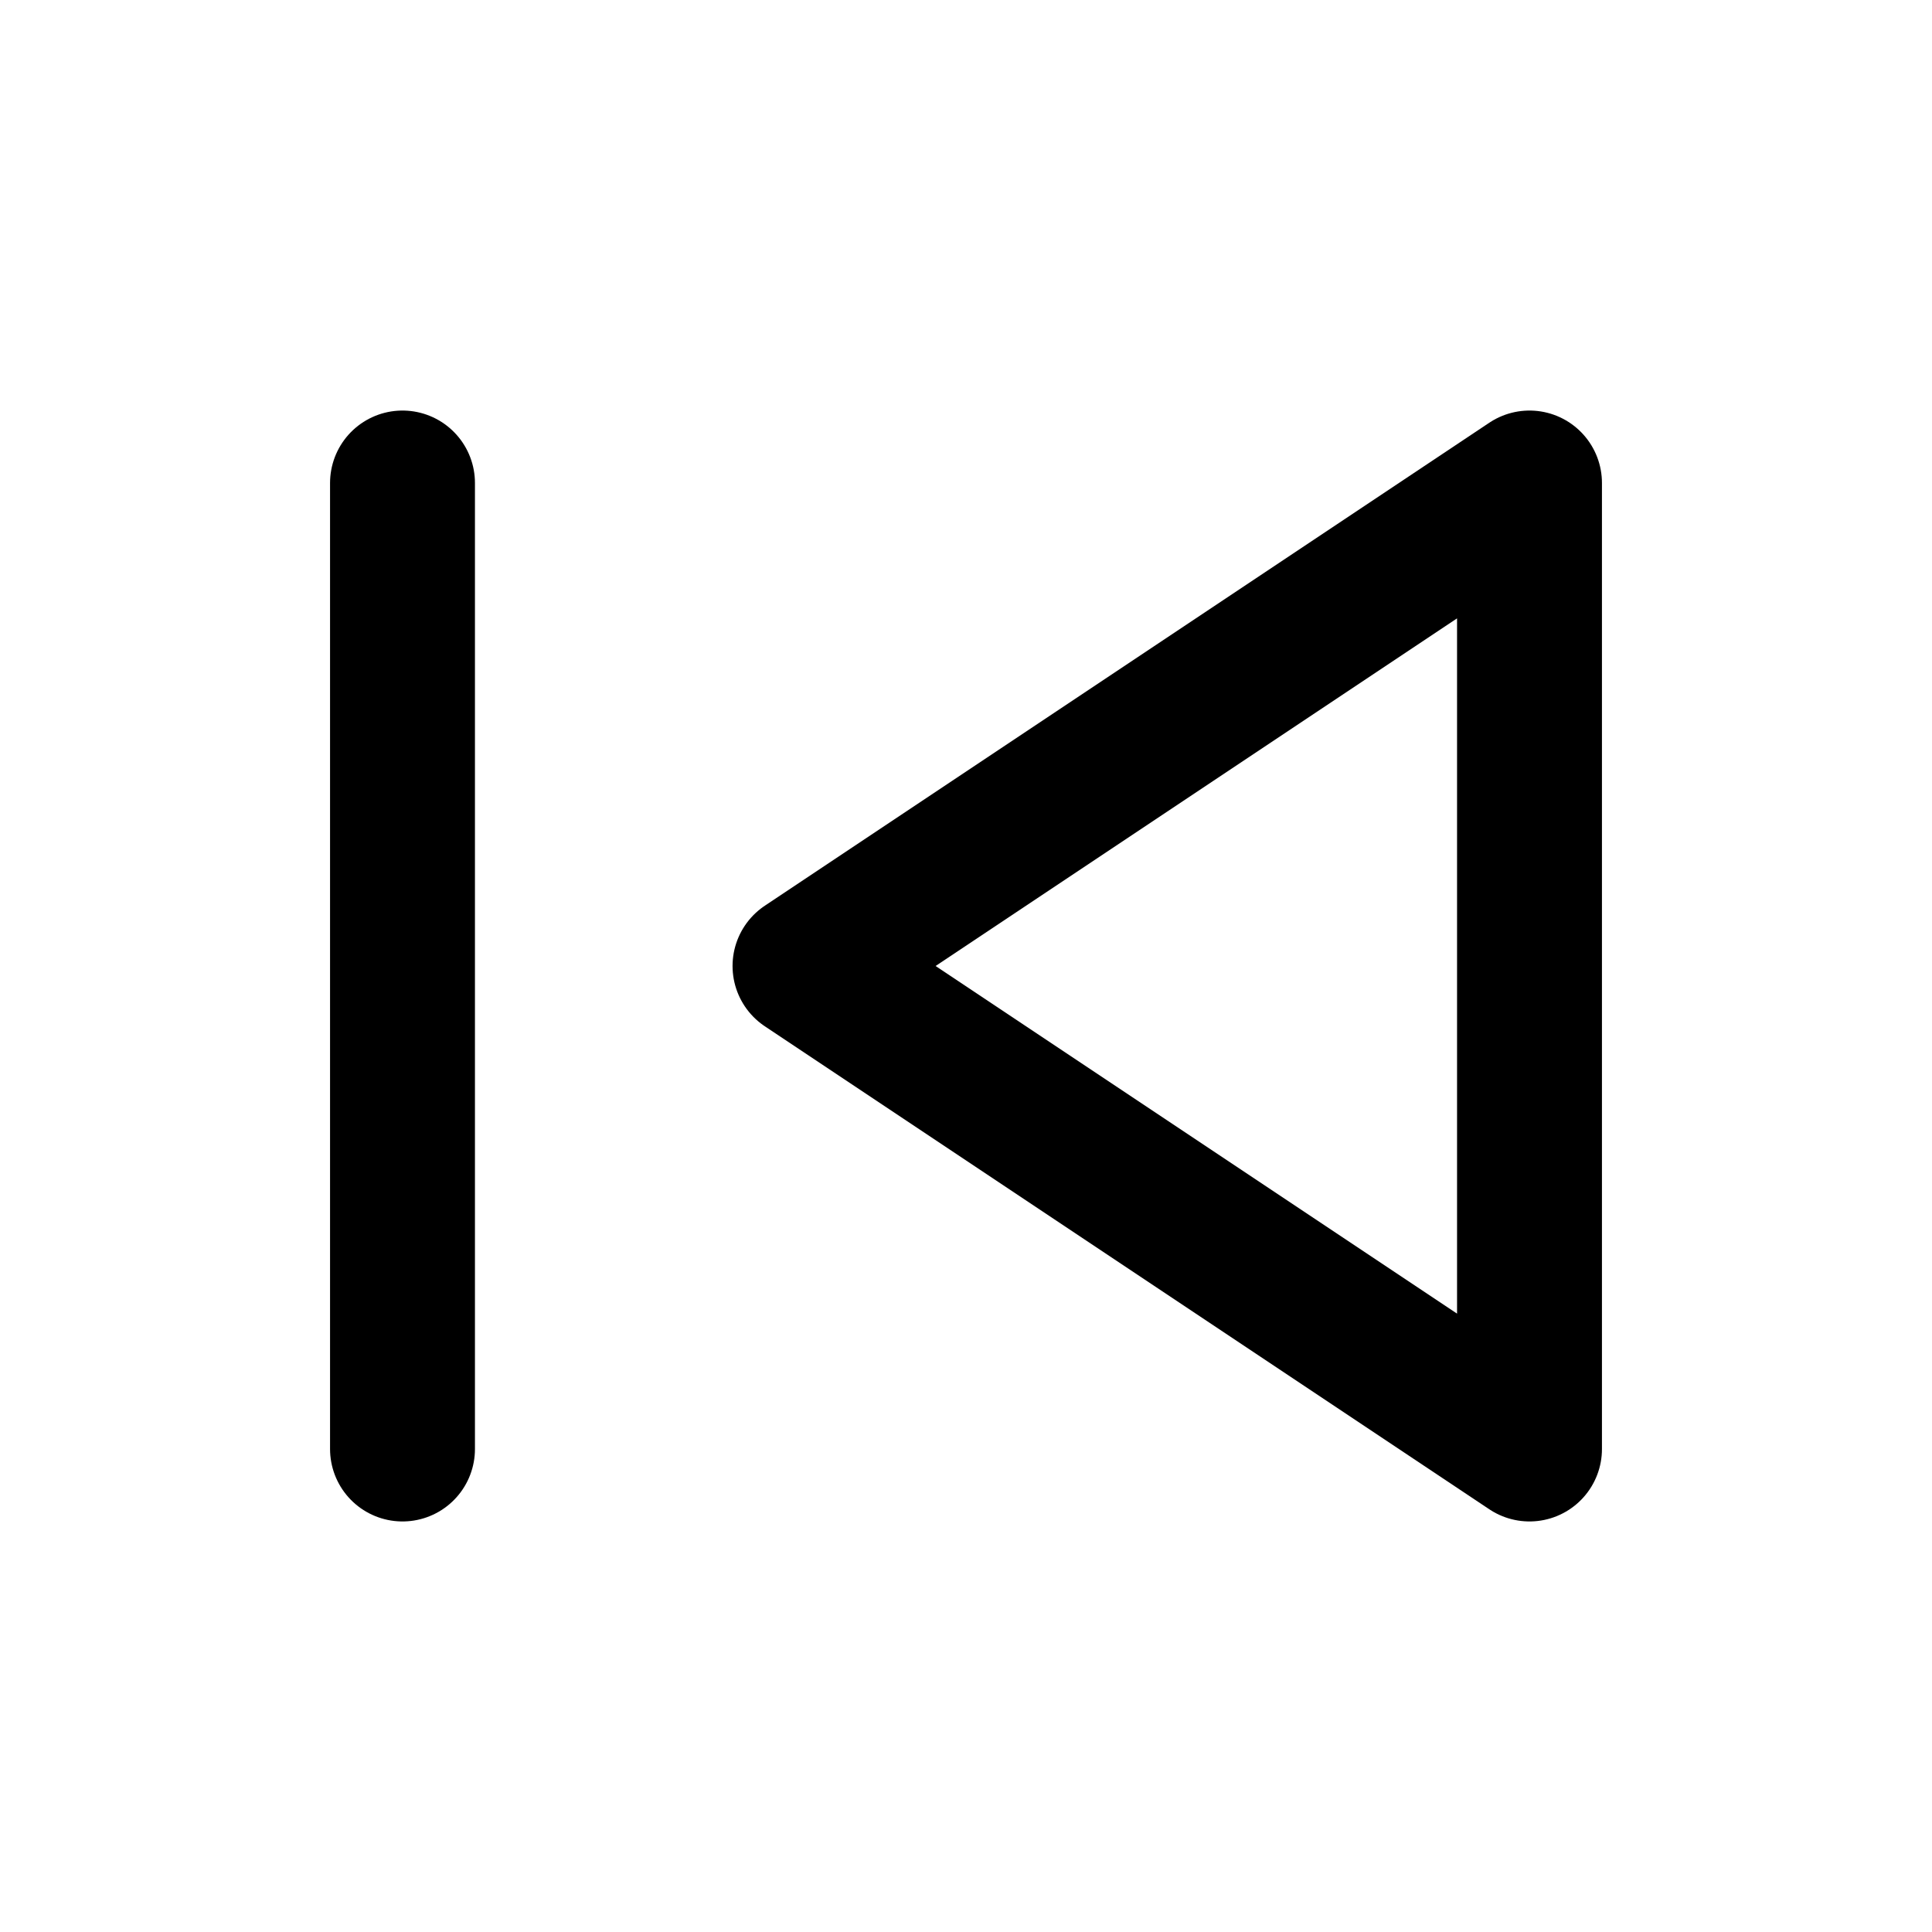
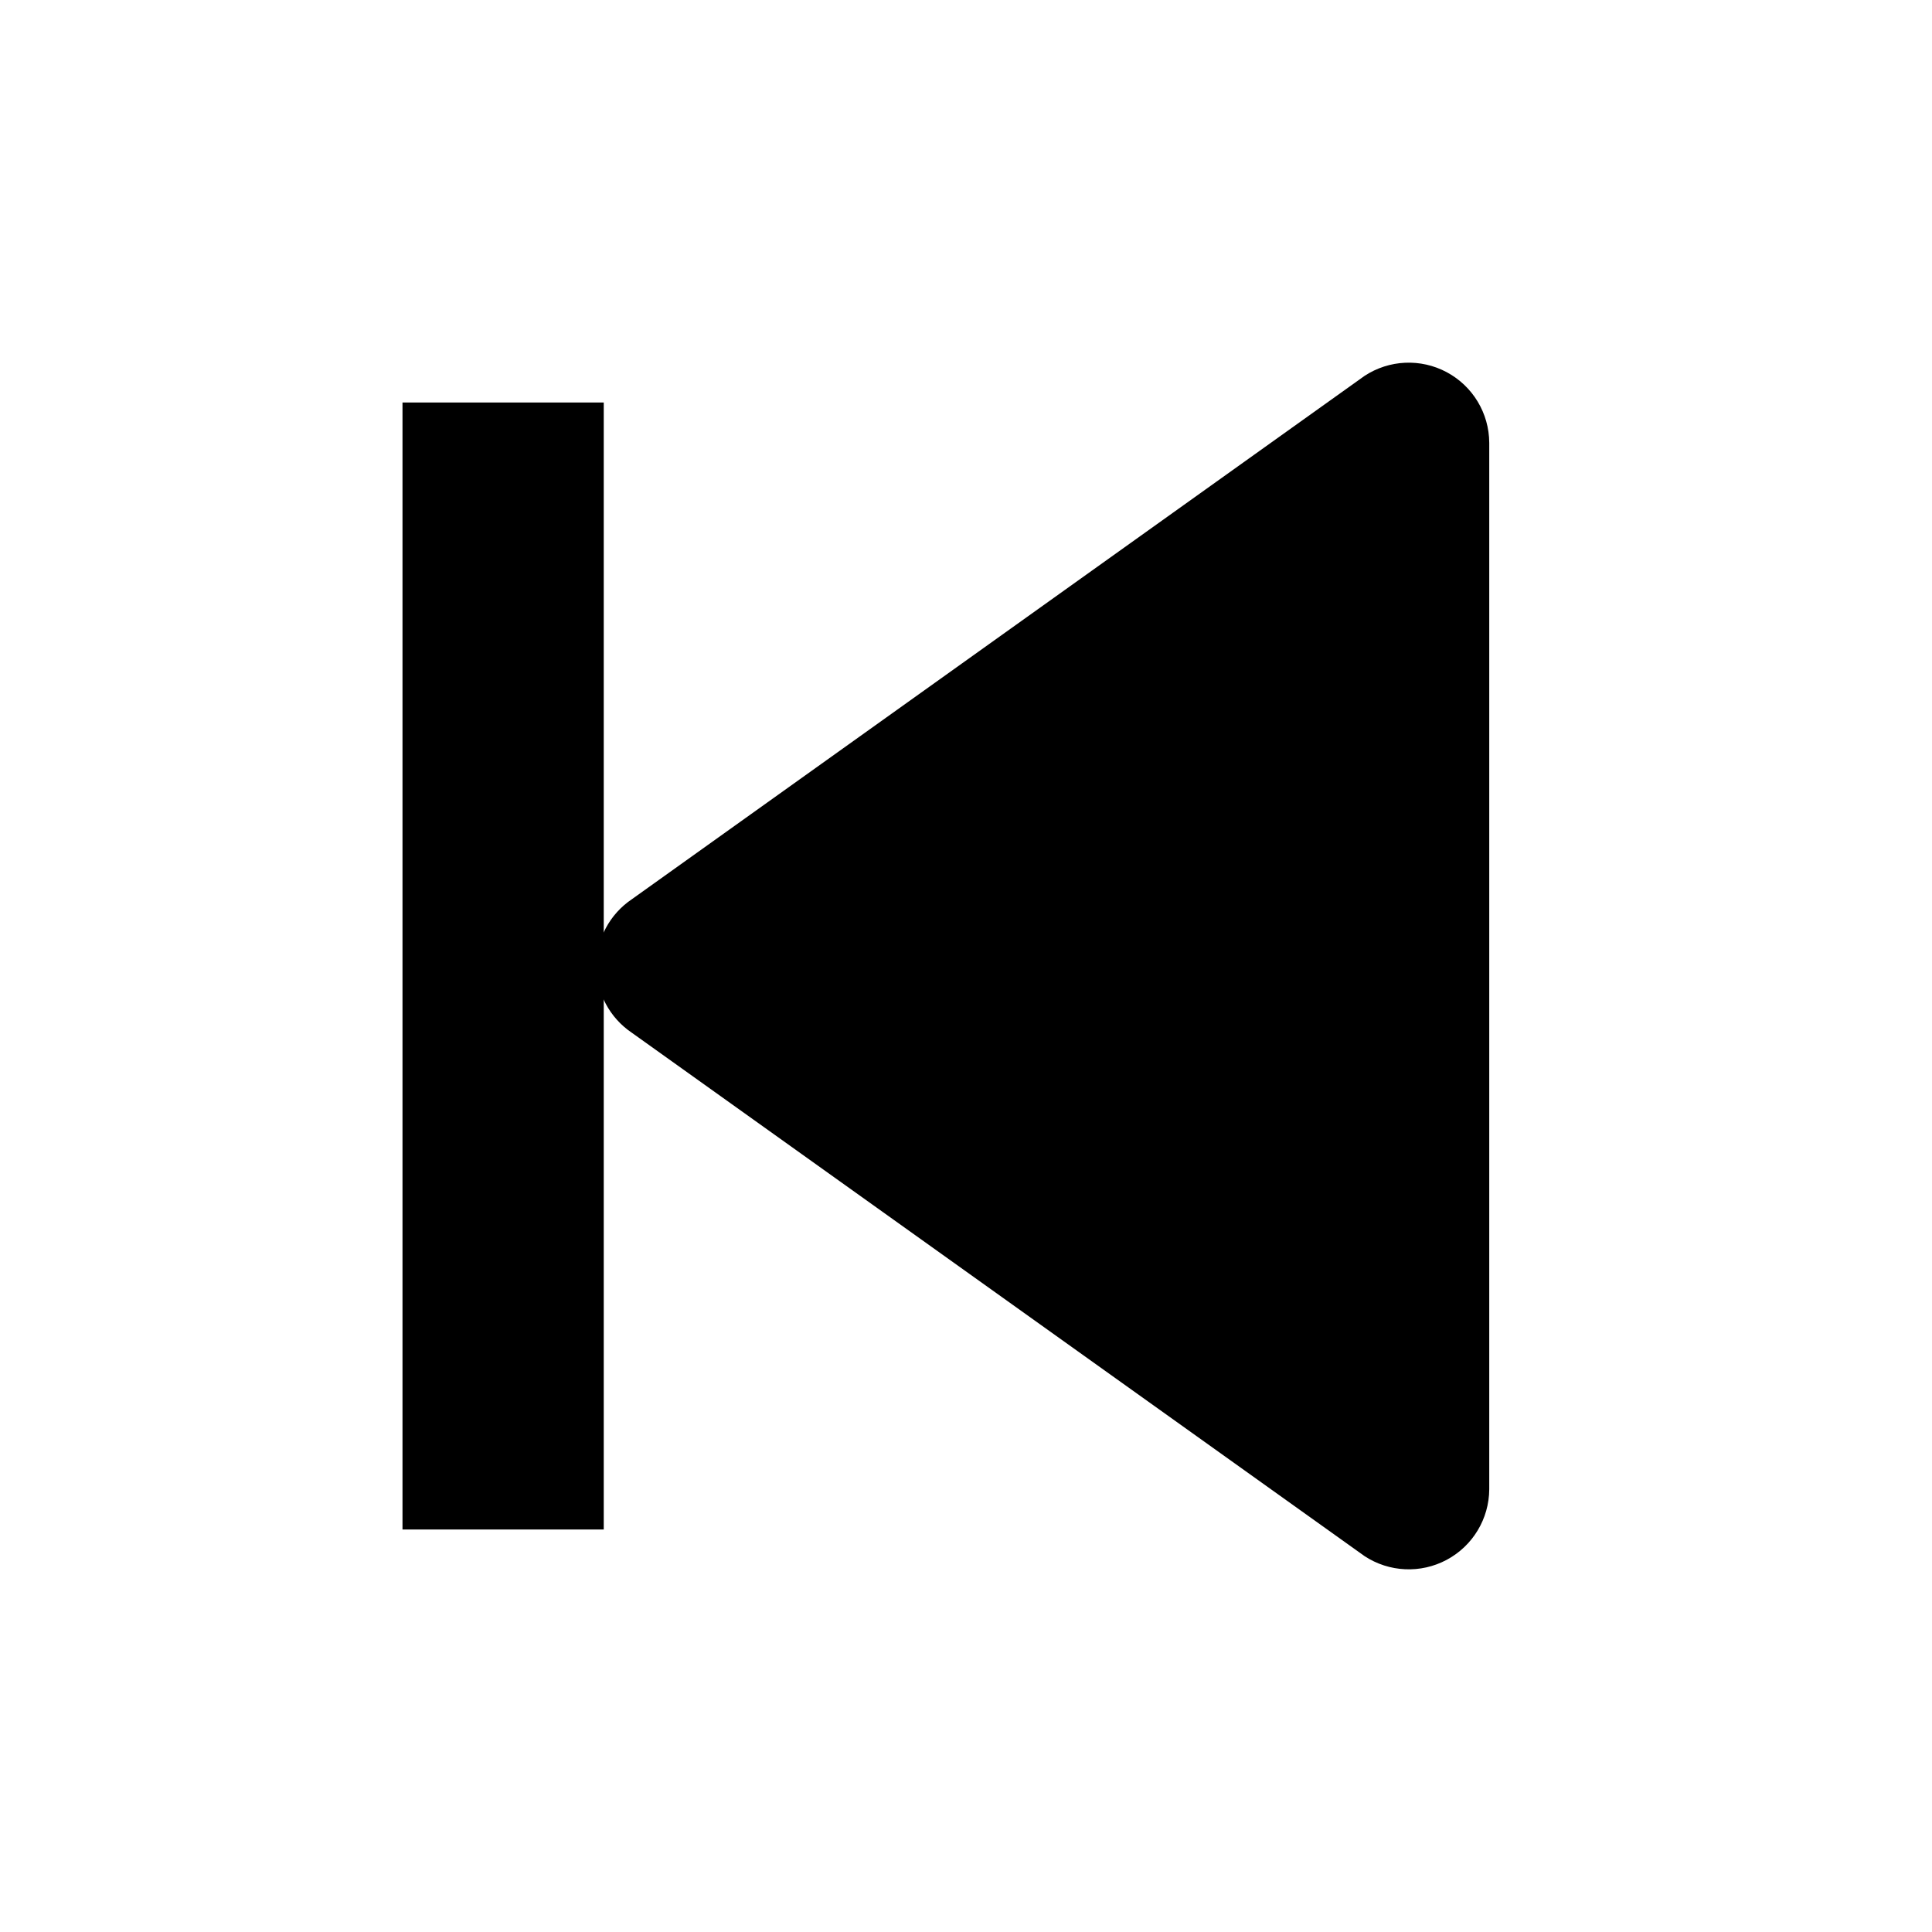
- <svg xmlns="http://www.w3.org/2000/svg" width="24" height="24" viewBox="0 0 24 24" fill="none" stroke="currentColor" stroke-width="1.8" stroke-linecap="round" stroke-linejoin="round">
-   <path d="M19 6l-9 6 9 6V6z" />
-   <path d="M5 6v12" />
+ <svg xmlns="http://www.w3.org/2000/svg" width="24" height="24" viewBox="0 0 24 24" fill="currentColor">
+   <path d="M5 5h2.5v14H5V5z" />
+   <path d="M18.5 5.5v13a1 1 0 0 1-1.55.83l-9.1-6.5a1 1 0 0 1 0-1.66l9.1-6.5a1 1 0 0 1 1.55.83z" />
</svg>
